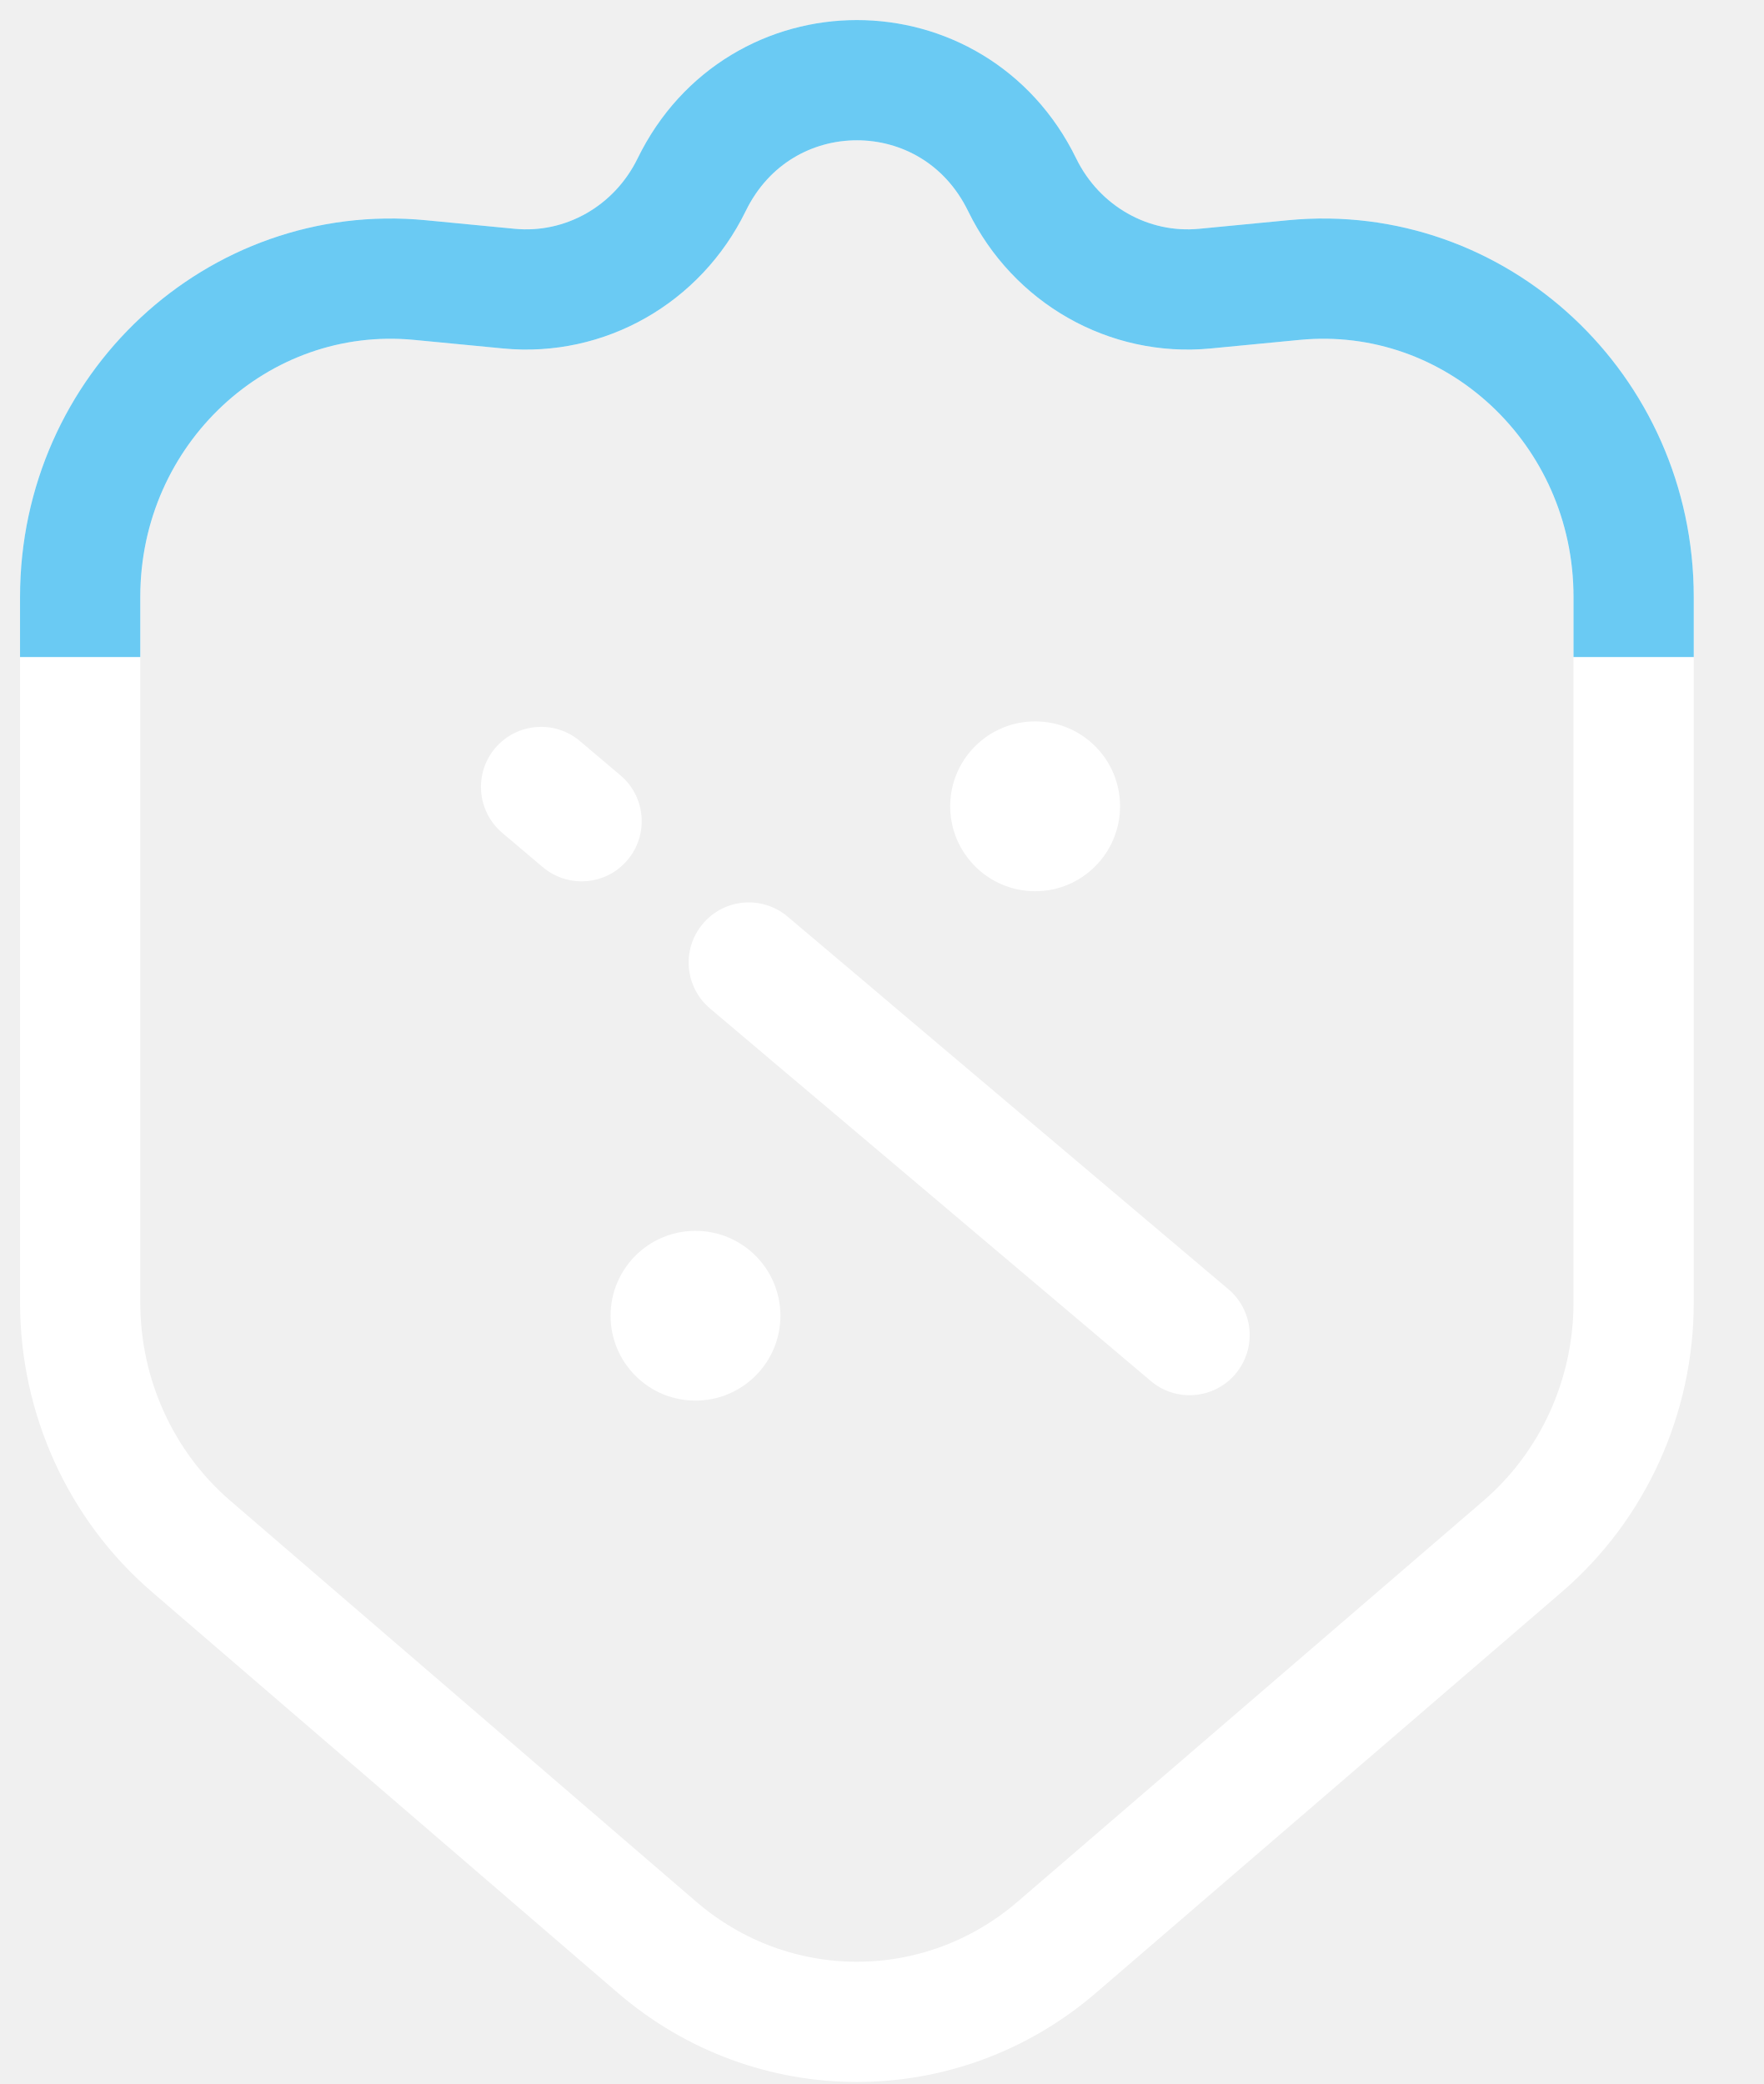
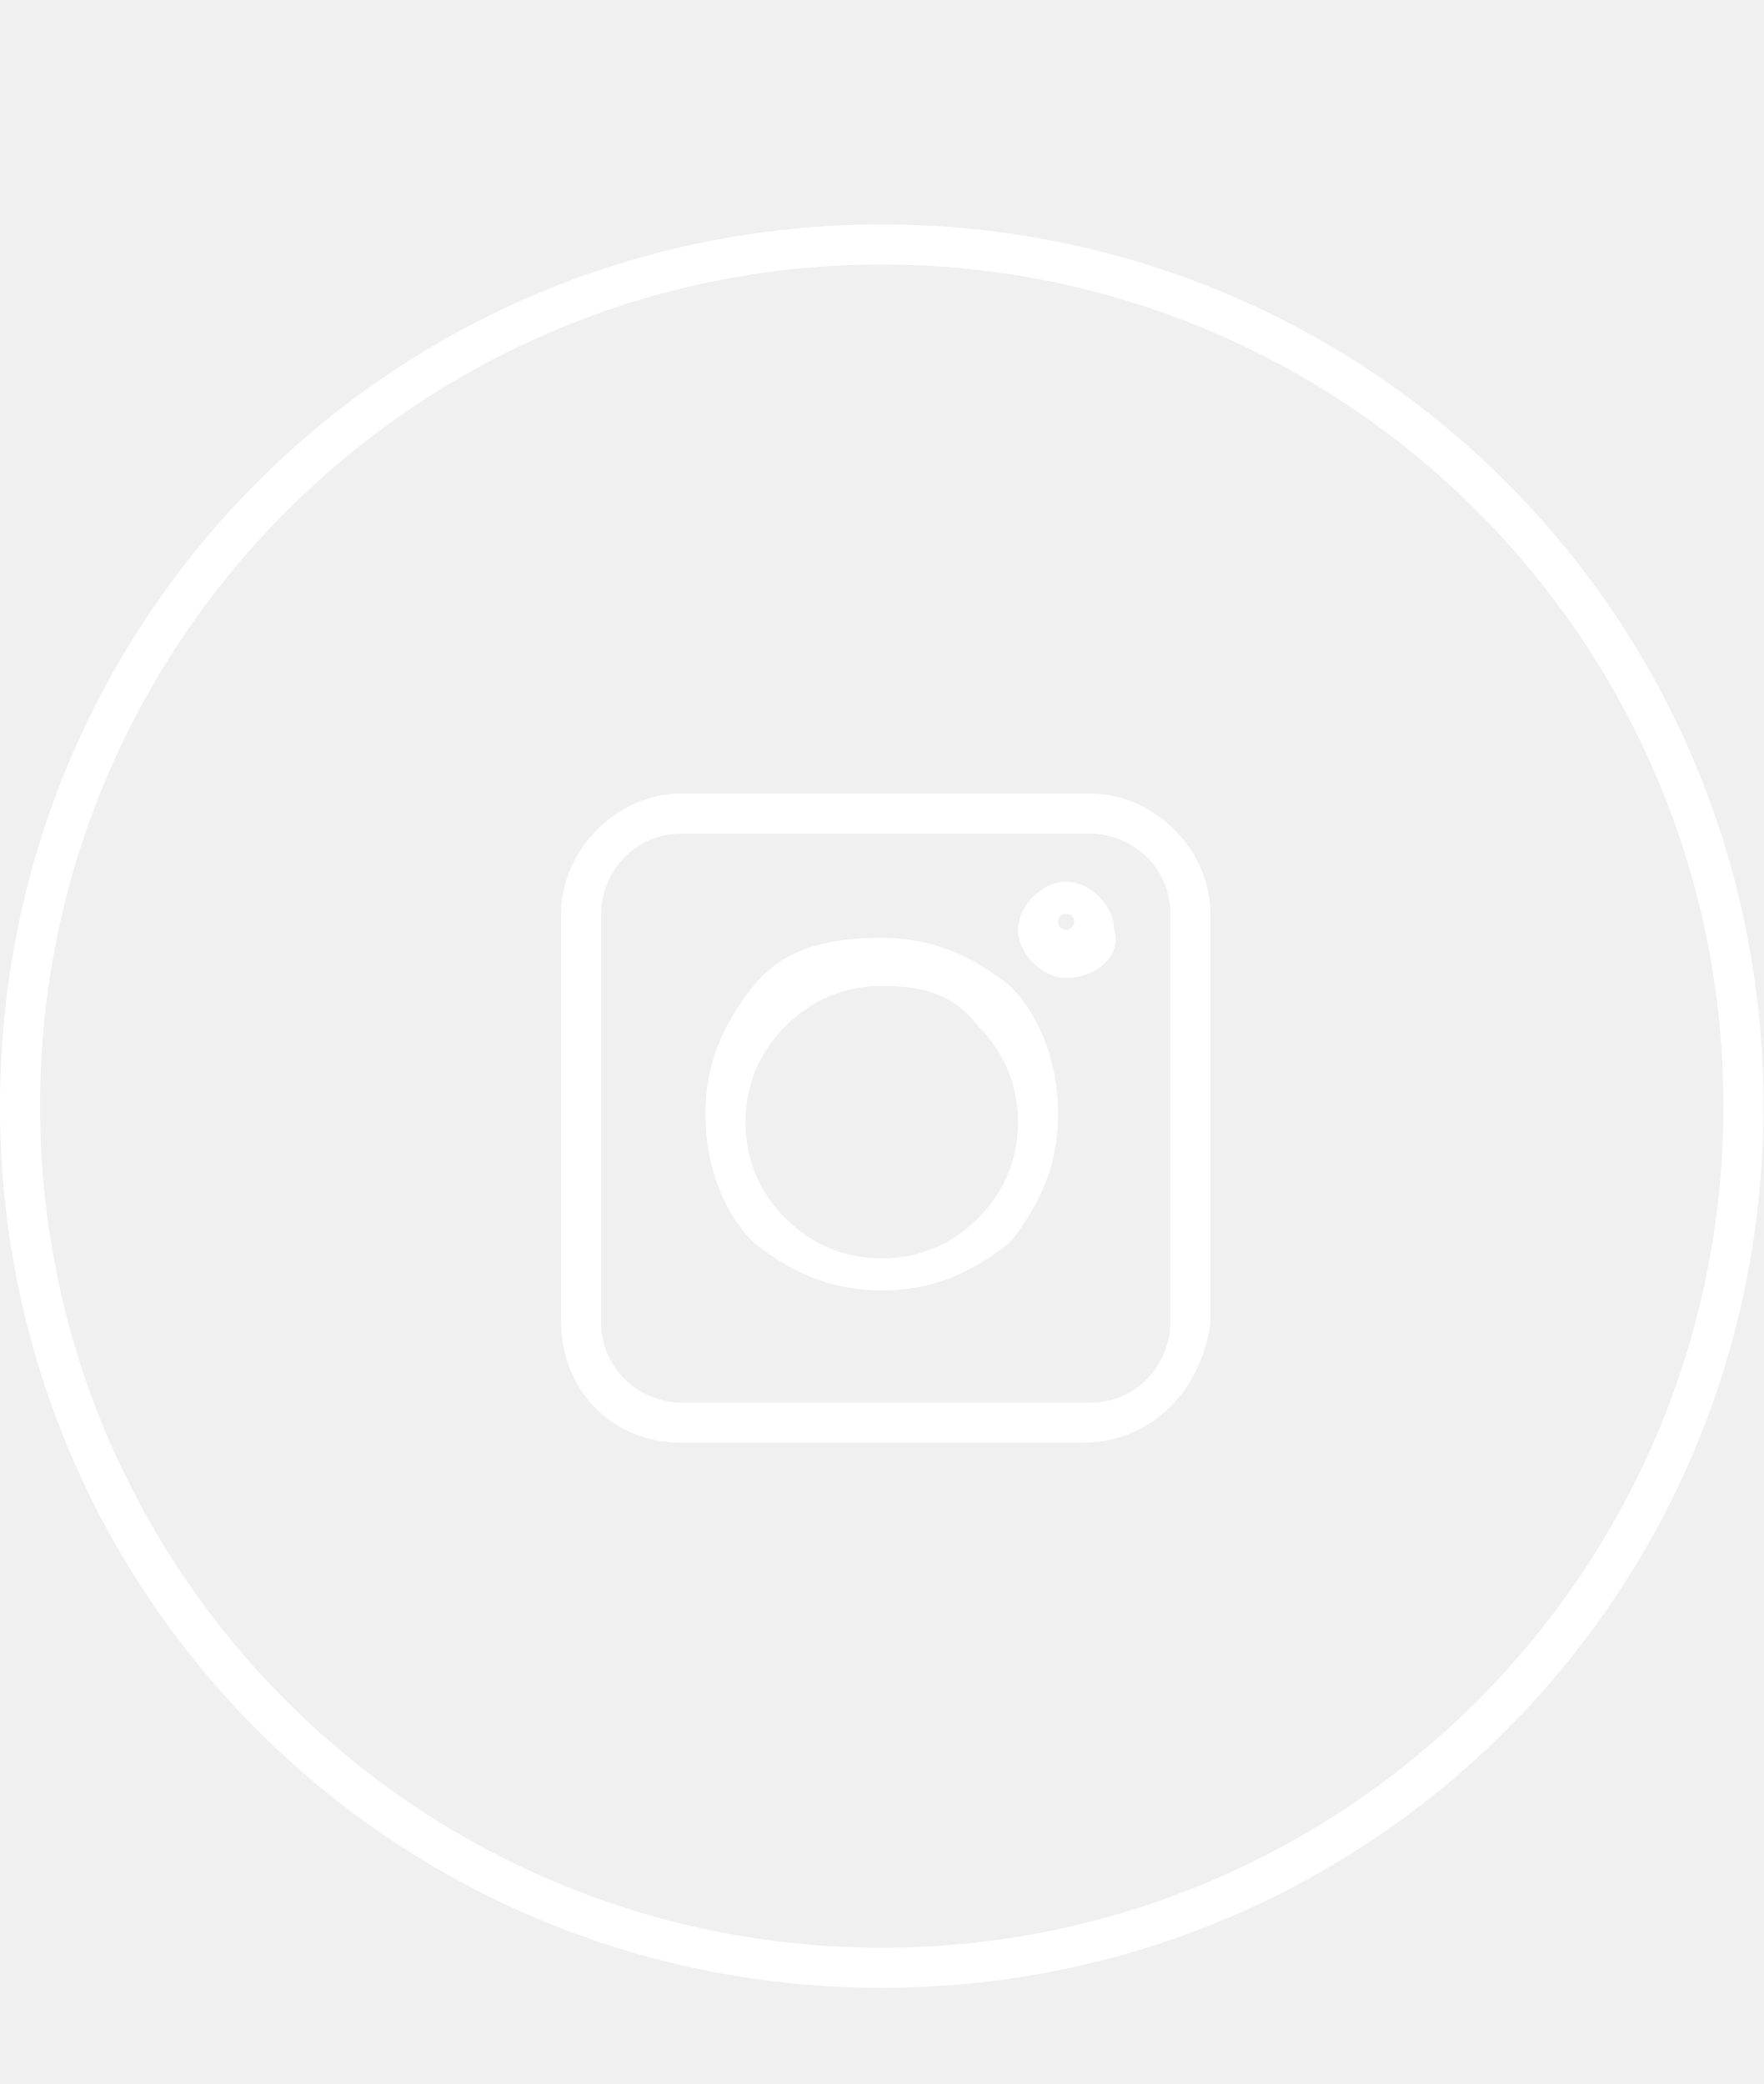
- <svg xmlns="http://www.w3.org/2000/svg" width="22" height="26" viewBox="0 0 22 26" fill="none">
-   <path fill-rule="evenodd" clip-rule="evenodd" d="M12.914 11.119C13.499 11.119 13.973 10.644 13.973 10.059C13.973 9.474 13.499 9 12.914 9C12.329 9 11.854 9.474 11.854 10.059C11.854 10.644 12.329 11.119 12.914 11.119ZM6.177 9.334C6.445 9.018 6.918 8.978 7.234 9.245L7.74 9.673C8.056 9.94 8.096 10.413 7.828 10.73C7.561 11.046 7.088 11.086 6.771 10.818L6.266 10.391C5.95 10.123 5.91 9.65 6.177 9.334ZM8.769 11.524C9.036 11.208 9.509 11.168 9.826 11.436L10.015 11.596L10.774 12.237L11.279 12.665L15.324 16.084C15.641 16.351 15.68 16.824 15.413 17.141C15.146 17.457 14.672 17.497 14.356 17.229L10.311 13.81L9.805 13.383L9.047 12.742L8.857 12.581C8.541 12.314 8.501 11.841 8.769 11.524ZM9.736 16.415C9.736 17 9.261 17.474 8.676 17.474C8.091 17.474 7.617 17 7.617 16.415C7.617 15.83 8.091 15.356 8.676 15.356C9.261 15.356 9.736 15.83 9.736 16.415Z" fill="white" />
-   <path d="M1 16.25V7.447C1 5.107 2.965 3.275 5.239 3.494L6.349 3.601C7.297 3.692 8.202 3.178 8.628 2.306C9.477 0.565 11.903 0.565 12.752 2.306C13.178 3.178 14.083 3.692 15.031 3.601L16.141 3.494C18.415 3.275 20.38 5.107 20.38 7.447V16.25C20.38 17.422 19.874 18.535 18.998 19.29L13.184 24.294C11.742 25.535 9.638 25.535 8.196 24.294L2.382 19.29C1.506 18.535 1 17.422 1 16.25Z" stroke="white" stroke-width="1.5" stroke-linecap="round" />
-   <path d="M1 7.447C1 5.107 2.965 3.275 5.239 3.494L6.349 3.601C7.297 3.692 8.202 3.178 8.628 2.306C9.477 0.565 11.903 0.565 12.752 2.306C13.178 3.178 14.083 3.692 15.031 3.601L16.141 3.494C18.415 3.275 20.38 5.107 20.38 7.447" stroke="#6ACAF3" stroke-width="1.5" stroke-linecap="square" />
+ <svg xmlns="http://www.w3.org/2000/svg" version="1.1" id="Layer_1" x="0px" y="0px" viewBox="0 0 22 26" style="enable-background:new 0 0 22 26;" xml:space="preserve">
+   <style type="text/css">
+ 	.st0{fill:#FFFFFF;}
+ </style>
+   <g>
+     <path class="st0" d="M11,24.8c-6.1,0-11-4.9-11-11c0-6.1,4.9-11,11-11c6.1,0,11,4.9,11,11C22,19.9,17.1,24.8,11,24.8z M11,3.3   C5.2,3.3,0.5,8,0.5,13.8S5.2,24.3,11,24.3s10.5-4.7,10.5-10.5S16.8,3.3,11,3.3z" />
+   </g>
+   <g>
+     <path class="st0" d="M13.5,18H8.5C7.6,18,7,17.3,7,16.5v-5.1c0-0.8,0.7-1.5,1.5-1.5h5.1c0.8,0,1.5,0.7,1.5,1.5v5.1   C15,17.3,14.4,18,13.5,18z M8.5,10.4c-0.6,0-1,0.5-1,1v5.1c0,0.6,0.5,1,1,1h5.1c0.6,0,1-0.5,1-1v-5.1c0-0.6-0.5-1-1-1H8.5z" />
+   </g>
+   <g>
+     <path class="st0" d="M11,16.1c-0.6,0-1.1-0.2-1.6-0.6c-0.4-0.4-0.6-1-0.6-1.6c0-0.6,0.2-1.1,0.6-1.6s1-0.6,1.6-0.6   c0.6,0,1.1,0.2,1.6,0.6c0.4,0.4,0.6,1,0.6,1.6c0,0.6-0.2,1.1-0.6,1.6C12.1,15.9,11.6,16.1,11,16.1z M11,12.3   c-0.5,0-0.9,0.2-1.2,0.5c-0.3,0.3-0.5,0.7-0.5,1.2c0,0.5,0.2,0.9,0.5,1.2c0.3,0.3,0.7,0.5,1.2,0.5c0.5,0,0.9-0.2,1.2-0.5   c0.3-0.3,0.5-0.7,0.5-1.2c0-0.5-0.2-0.9-0.5-1.2C11.9,12.4,11.5,12.3,11,12.3z" />
+   </g>
+   <g>
+     <path class="st0" d="M13.3,12.2c-0.3,0-0.6-0.3-0.6-0.6c0-0.3,0.3-0.6,0.6-0.6c0.3,0,0.6,0.3,0.6,0.6C14,11.9,13.7,12.2,13.3,12.2z    M13.3,11.4c-0.1,0-0.1,0.1-0.1,0.1c0,0.1,0.1,0.1,0.1,0.1c0.1,0,0.1-0.1,0.1-0.1C13.4,11.5,13.4,11.4,13.3,11.4z" />
+   </g>
</svg>
